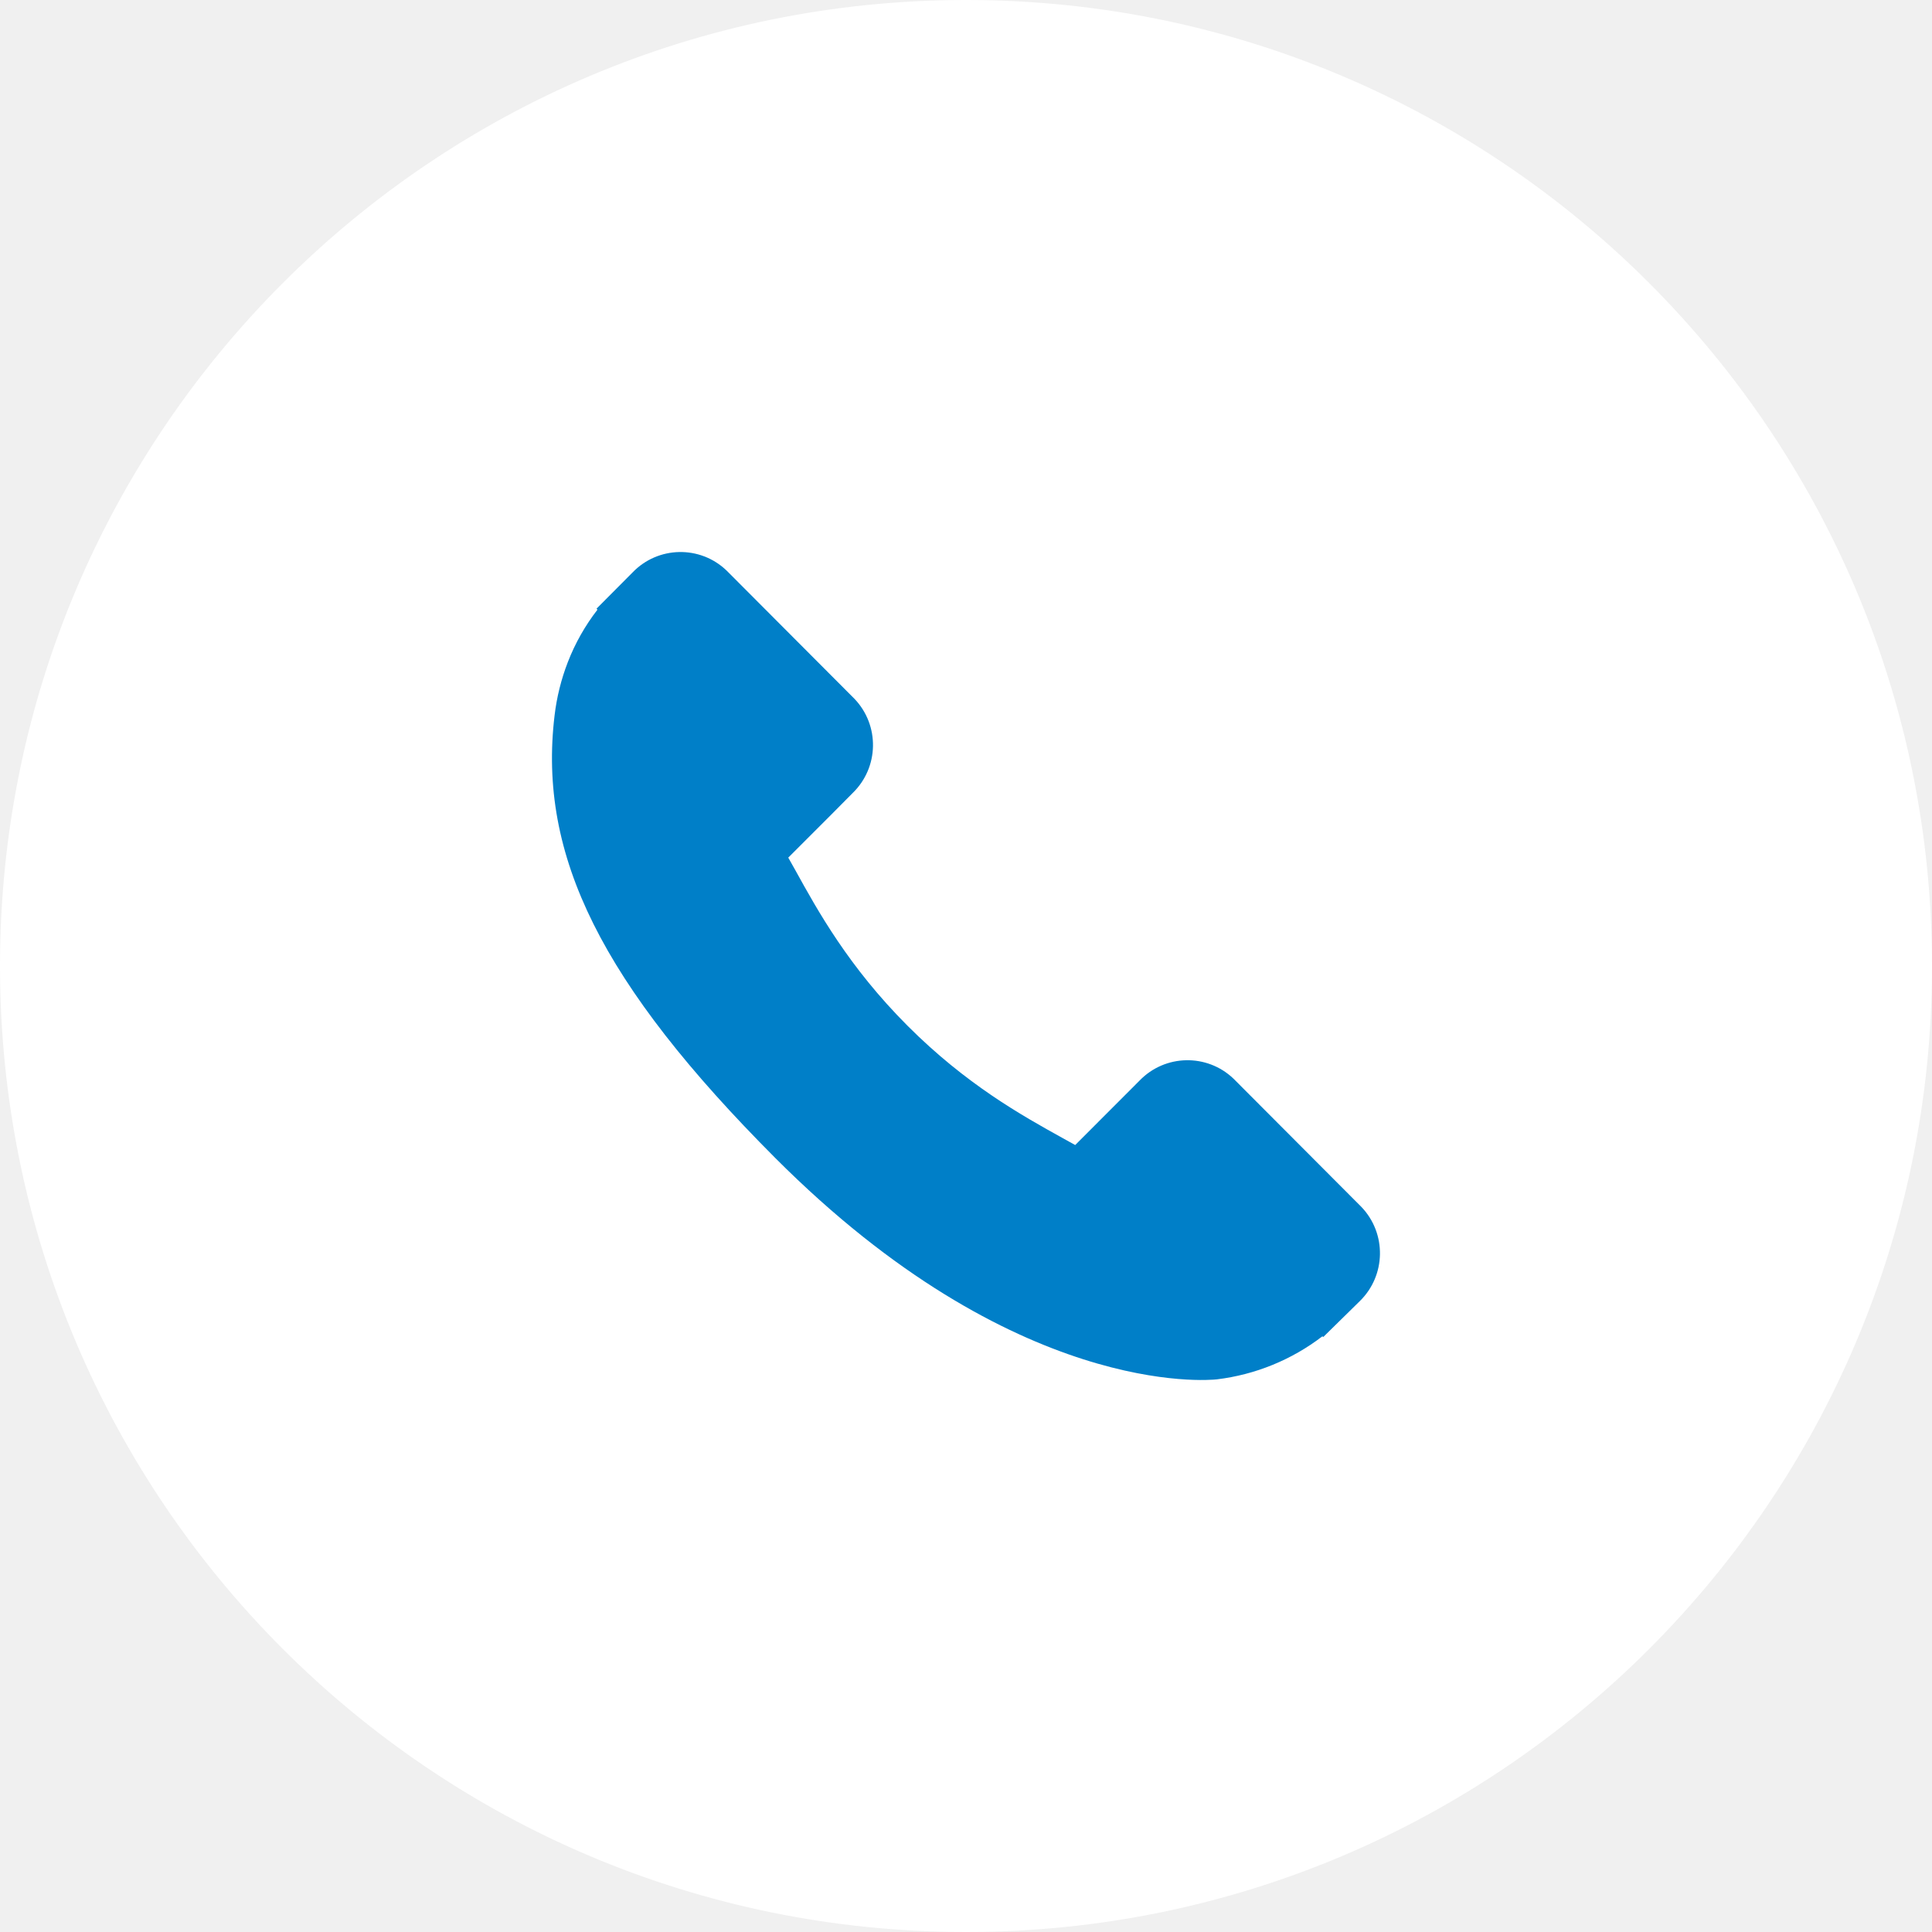
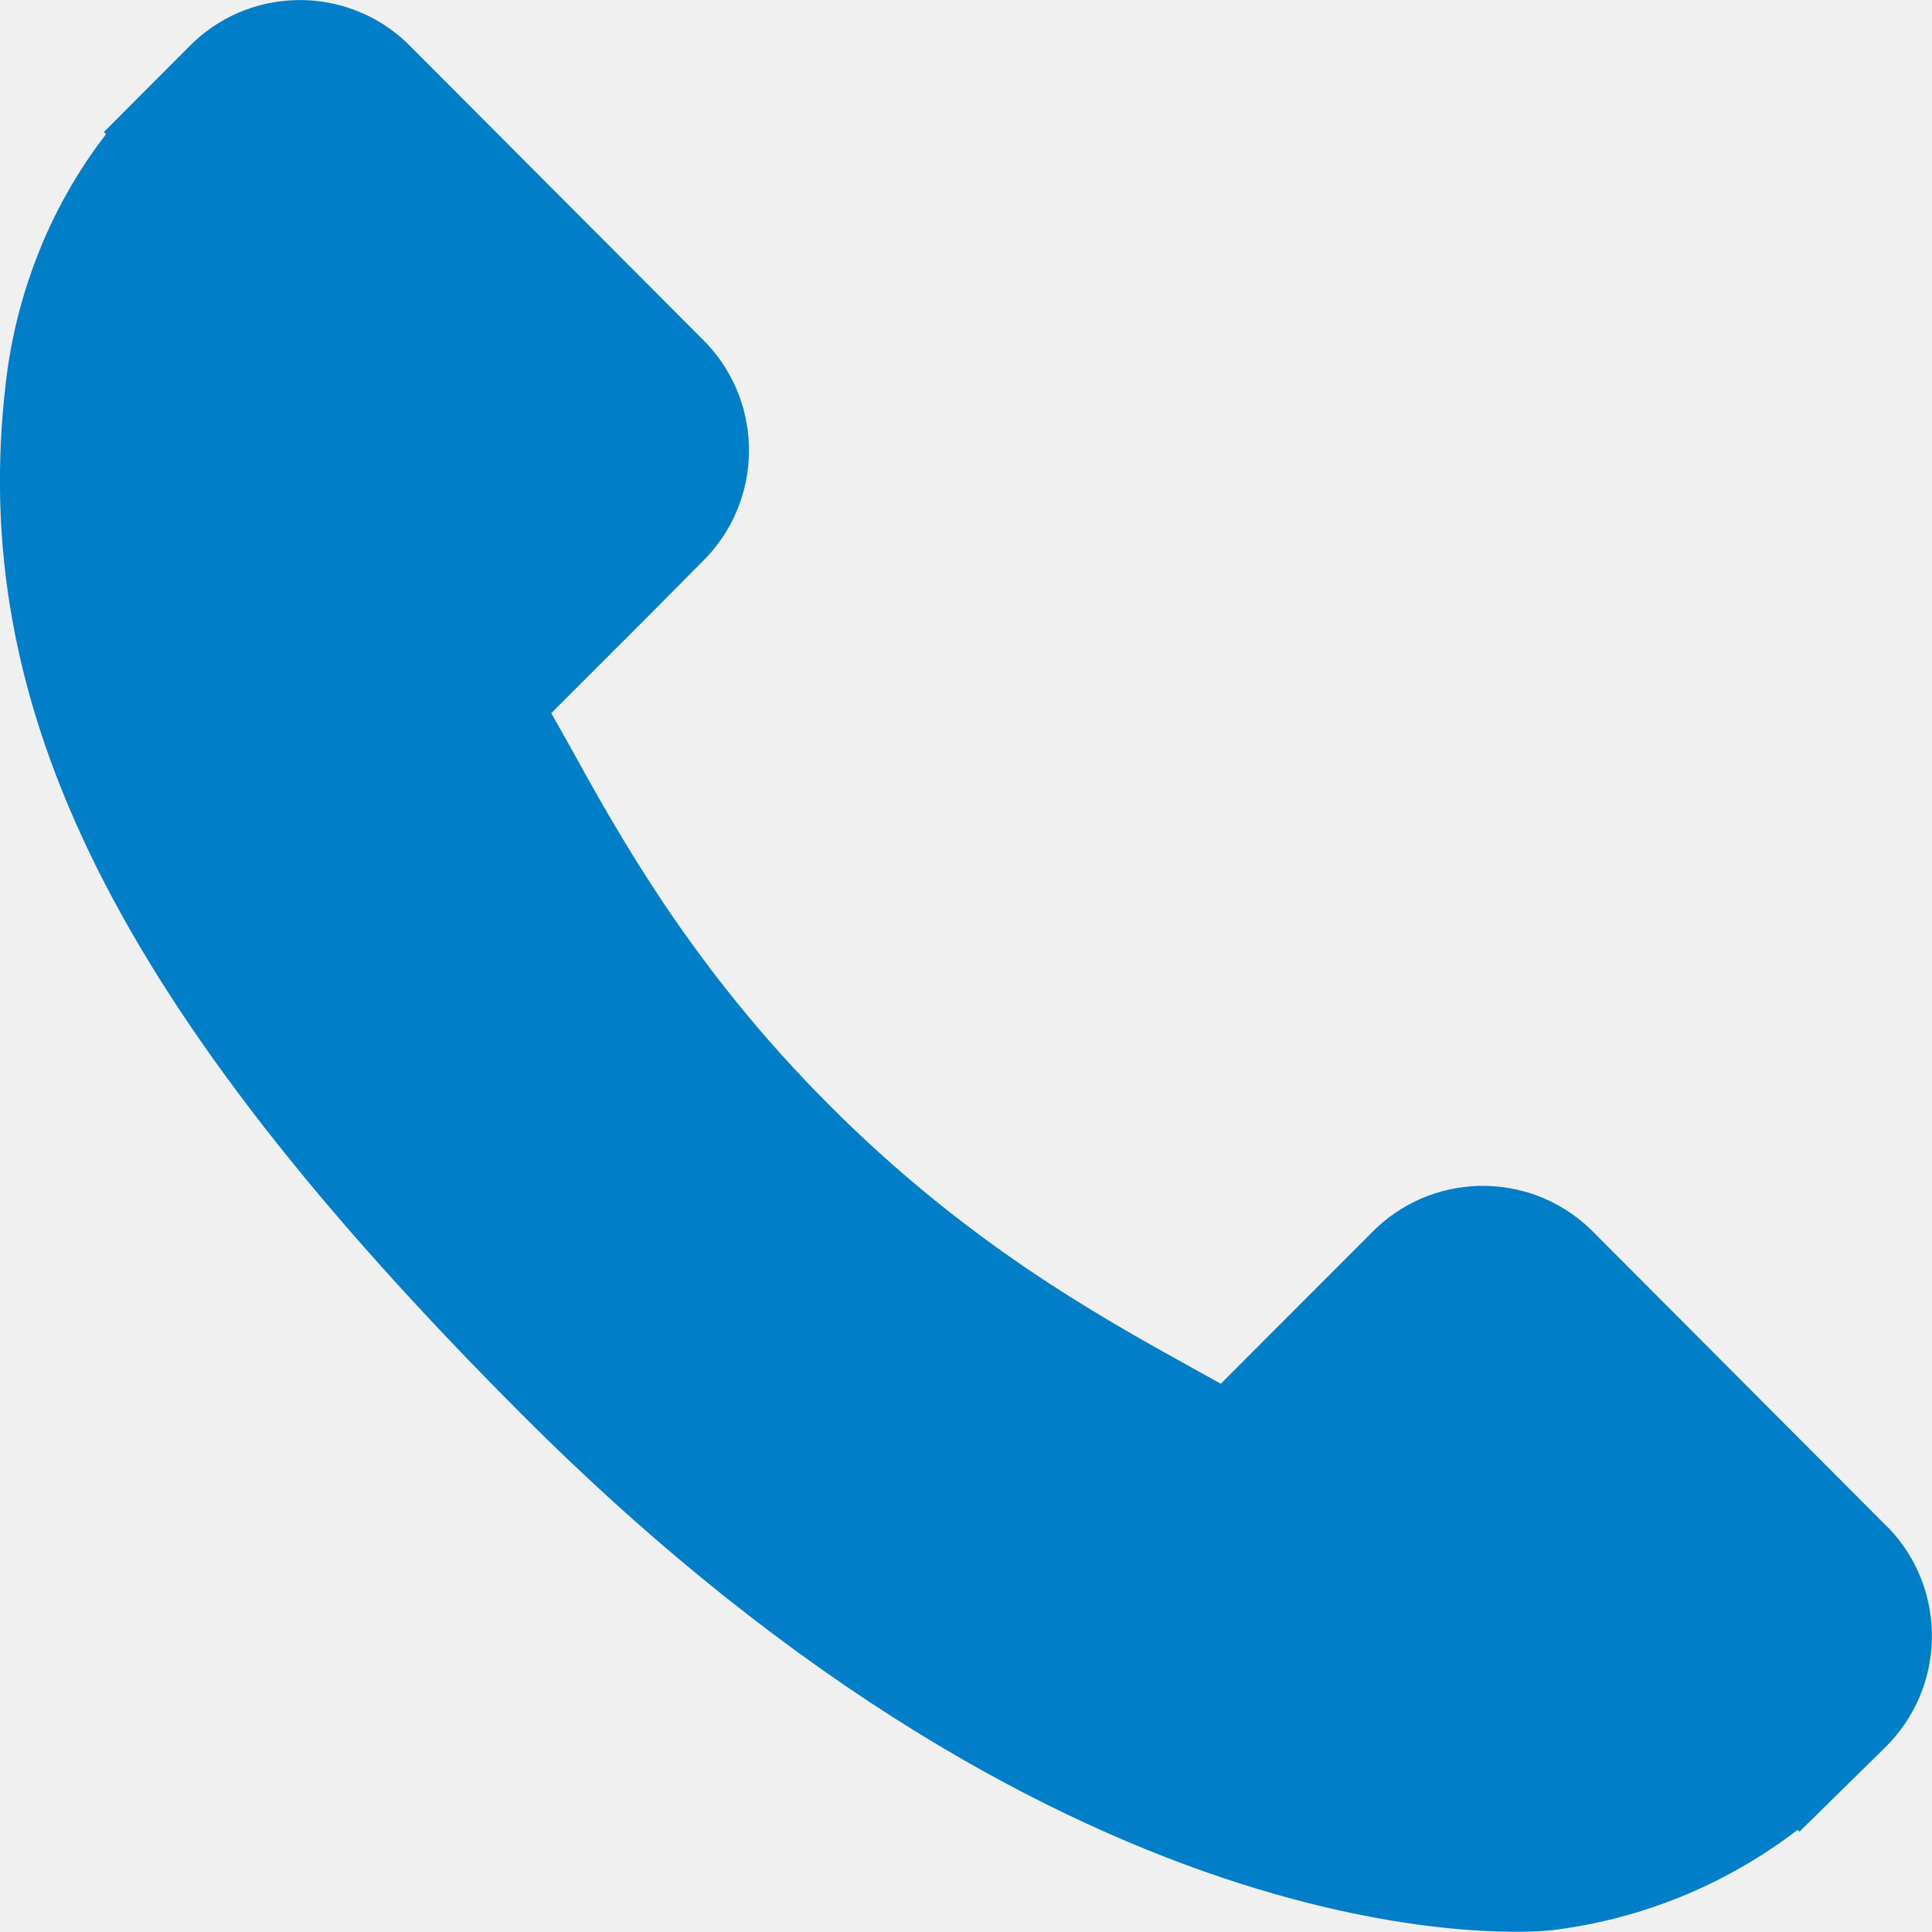
- <svg xmlns="http://www.w3.org/2000/svg" width="21" height="21" fill="none">
-   <circle cx="10.5" cy="10.5" r="10.5" fill="#fff" />
-   <path d="M14.798 13.119l-1.39-1.394a.724.724 0 0 0-1.021.02l-.7.701-.139-.077c-.442-.245-1.047-.582-1.684-1.22-.639-.64-.975-1.248-1.22-1.692l-.076-.135.47-.47.23-.232a.727.727 0 0 0 .02-1.024l-1.39-1.394a.723.723 0 0 0-1.022.02l-.392.394.01.011a2.272 2.272 0 0 0-.322.57 2.37 2.37 0 0 0-.144.58c-.183 1.524.512 2.918 2.399 4.81 2.608 2.613 4.71 2.416 4.8 2.406a2.348 2.348 0 0 0 1.147-.468l.009.008.397-.39a.728.728 0 0 0 .018-1.024z" fill="#007FC8" />
+ <svg xmlns="http://www.w3.org/2000/svg" width="9" height="9" fill="none">
+   <path d="M8.798 7.119l-1.39-1.394a.724.724 0 0 0-1.021.02l-.7.701-.139-.077c-.442-.245-1.047-.582-1.684-1.22-.639-.64-.975-1.248-1.22-1.692l-.076-.135.47-.47.23-.232a.727.727 0 0 0 .02-1.024L1.898.202a.723.723 0 0 0-1.022.02L.484.615l.01.01a2.272 2.272 0 0 0-.322.572 2.37 2.37 0 0 0-.144.578C-.155 3.3.54 4.694 2.427 6.585c2.608 2.614 4.71 2.417 4.8 2.407a2.345 2.345 0 0 0 1.147-.468l.009.008.397-.39a.728.728 0 0 0 .018-1.024z" fill="#007FC8" />
</svg>
